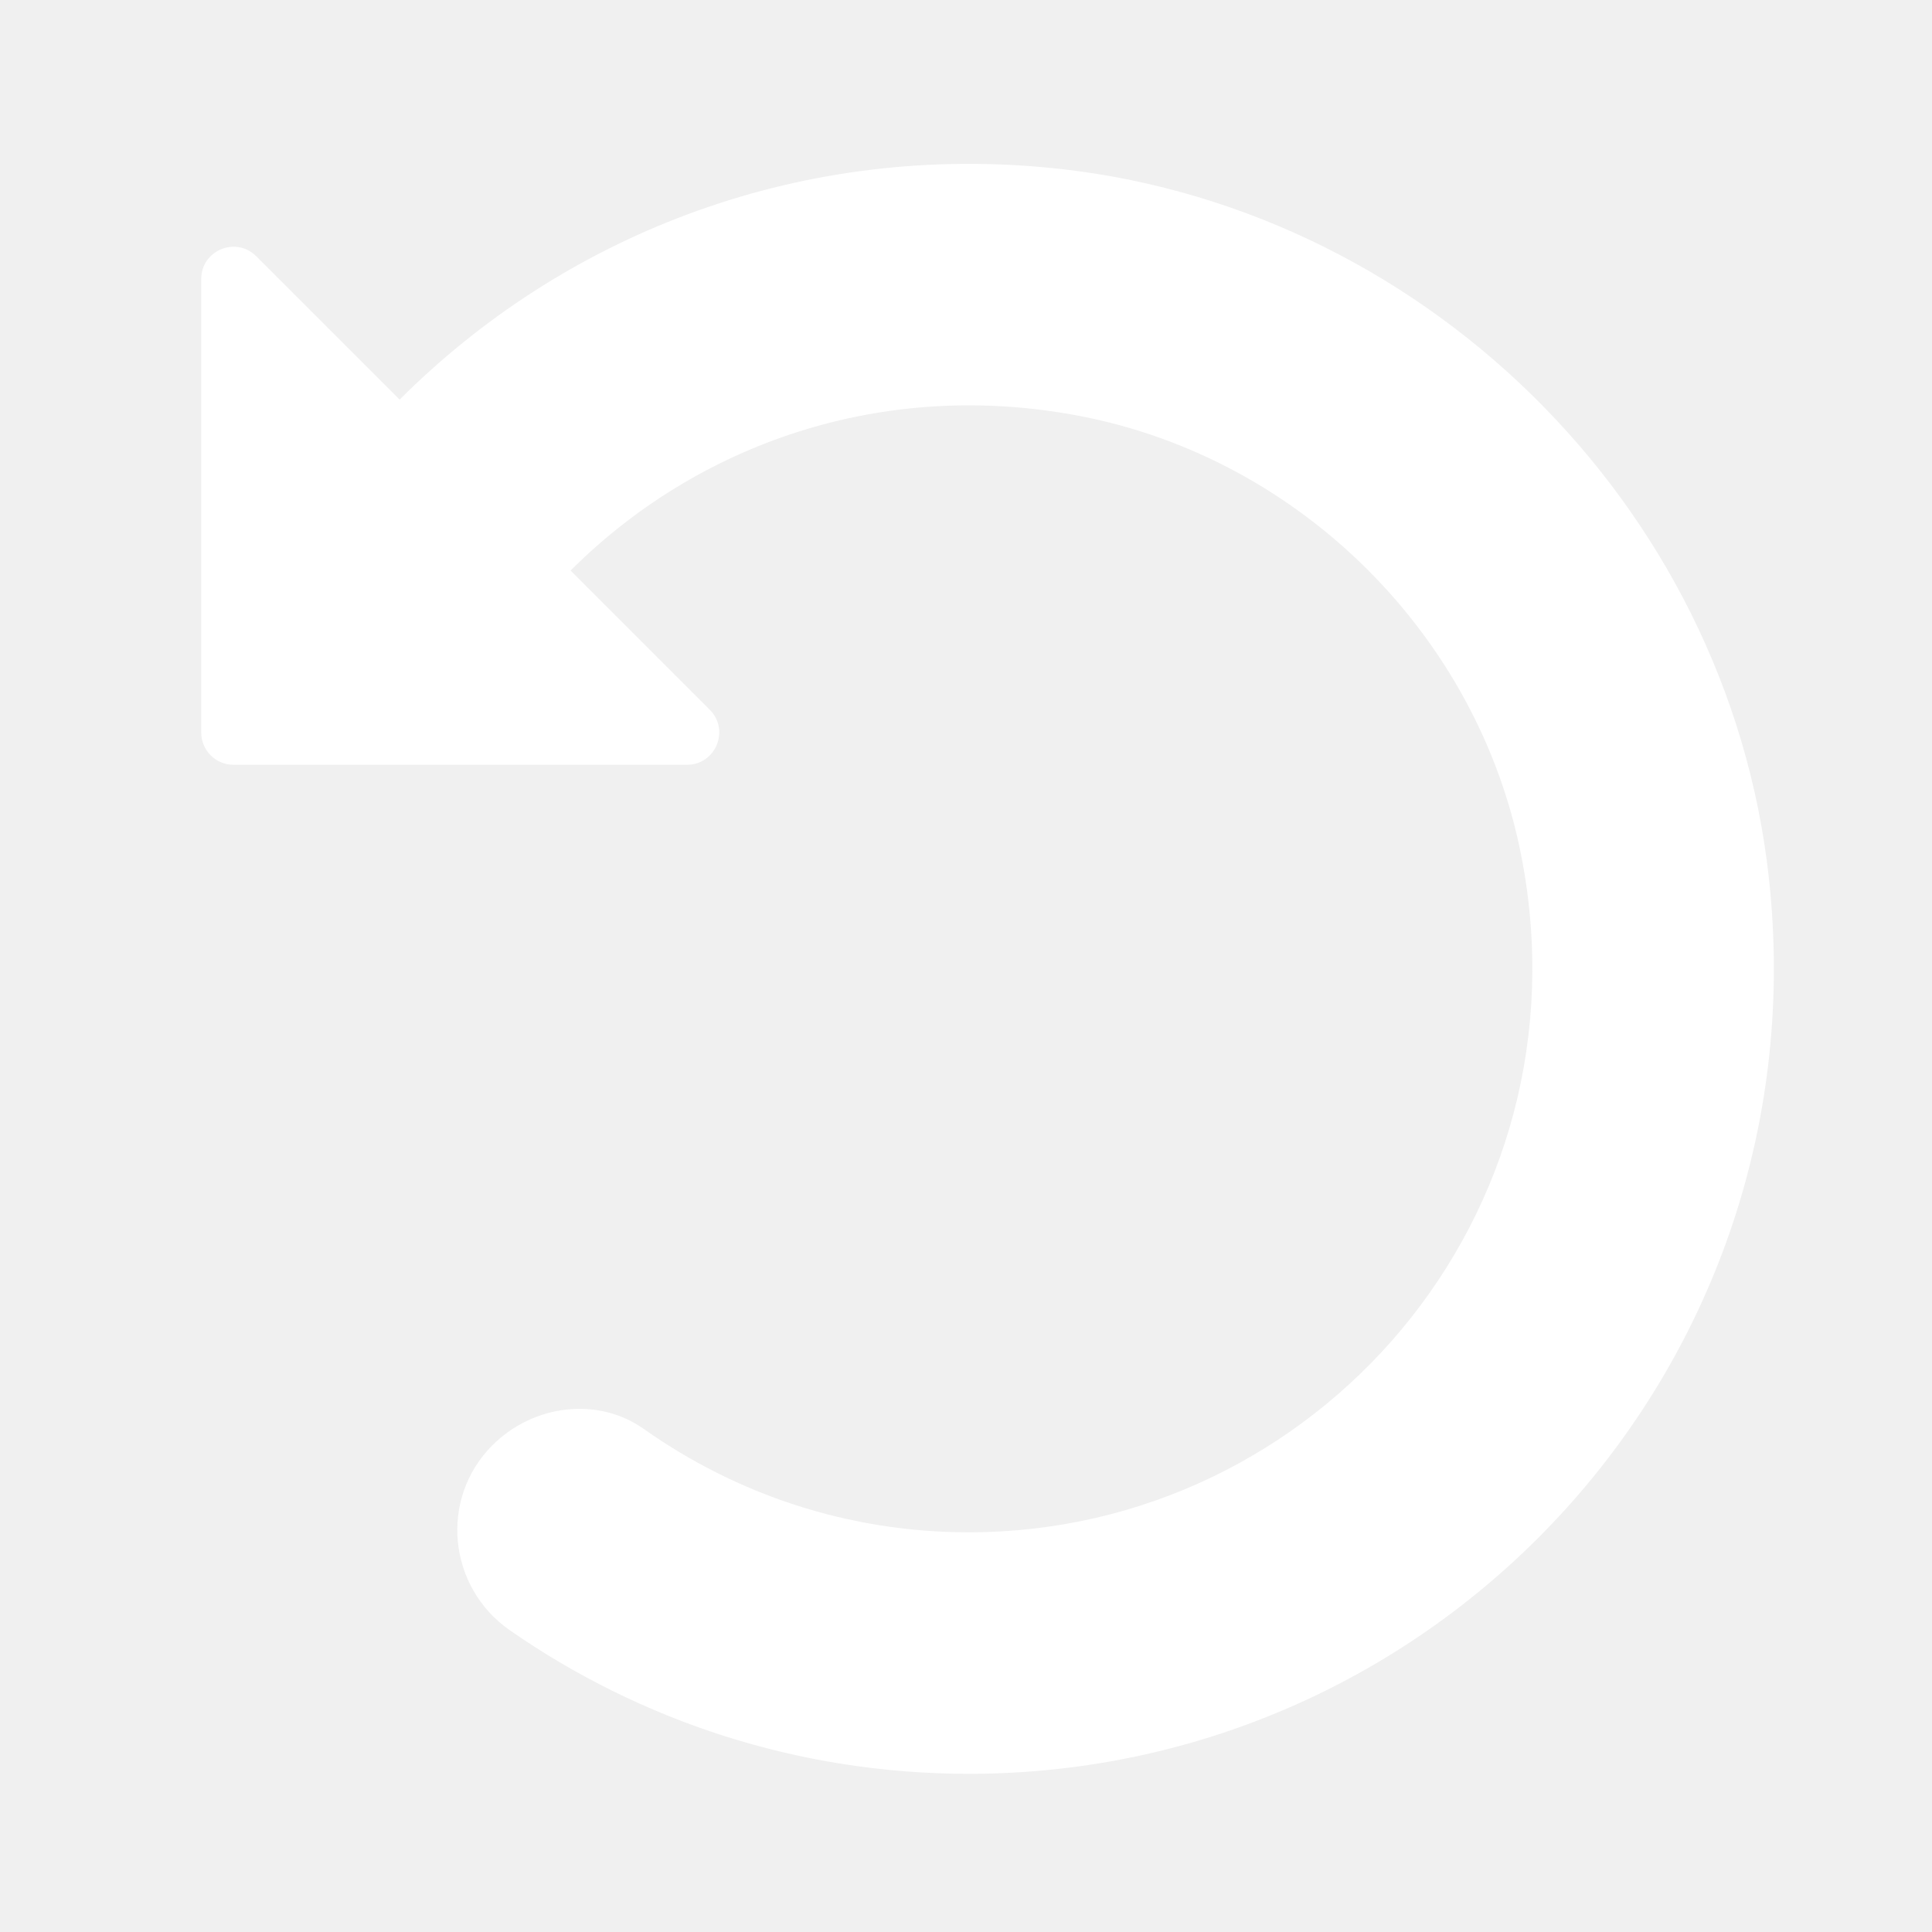
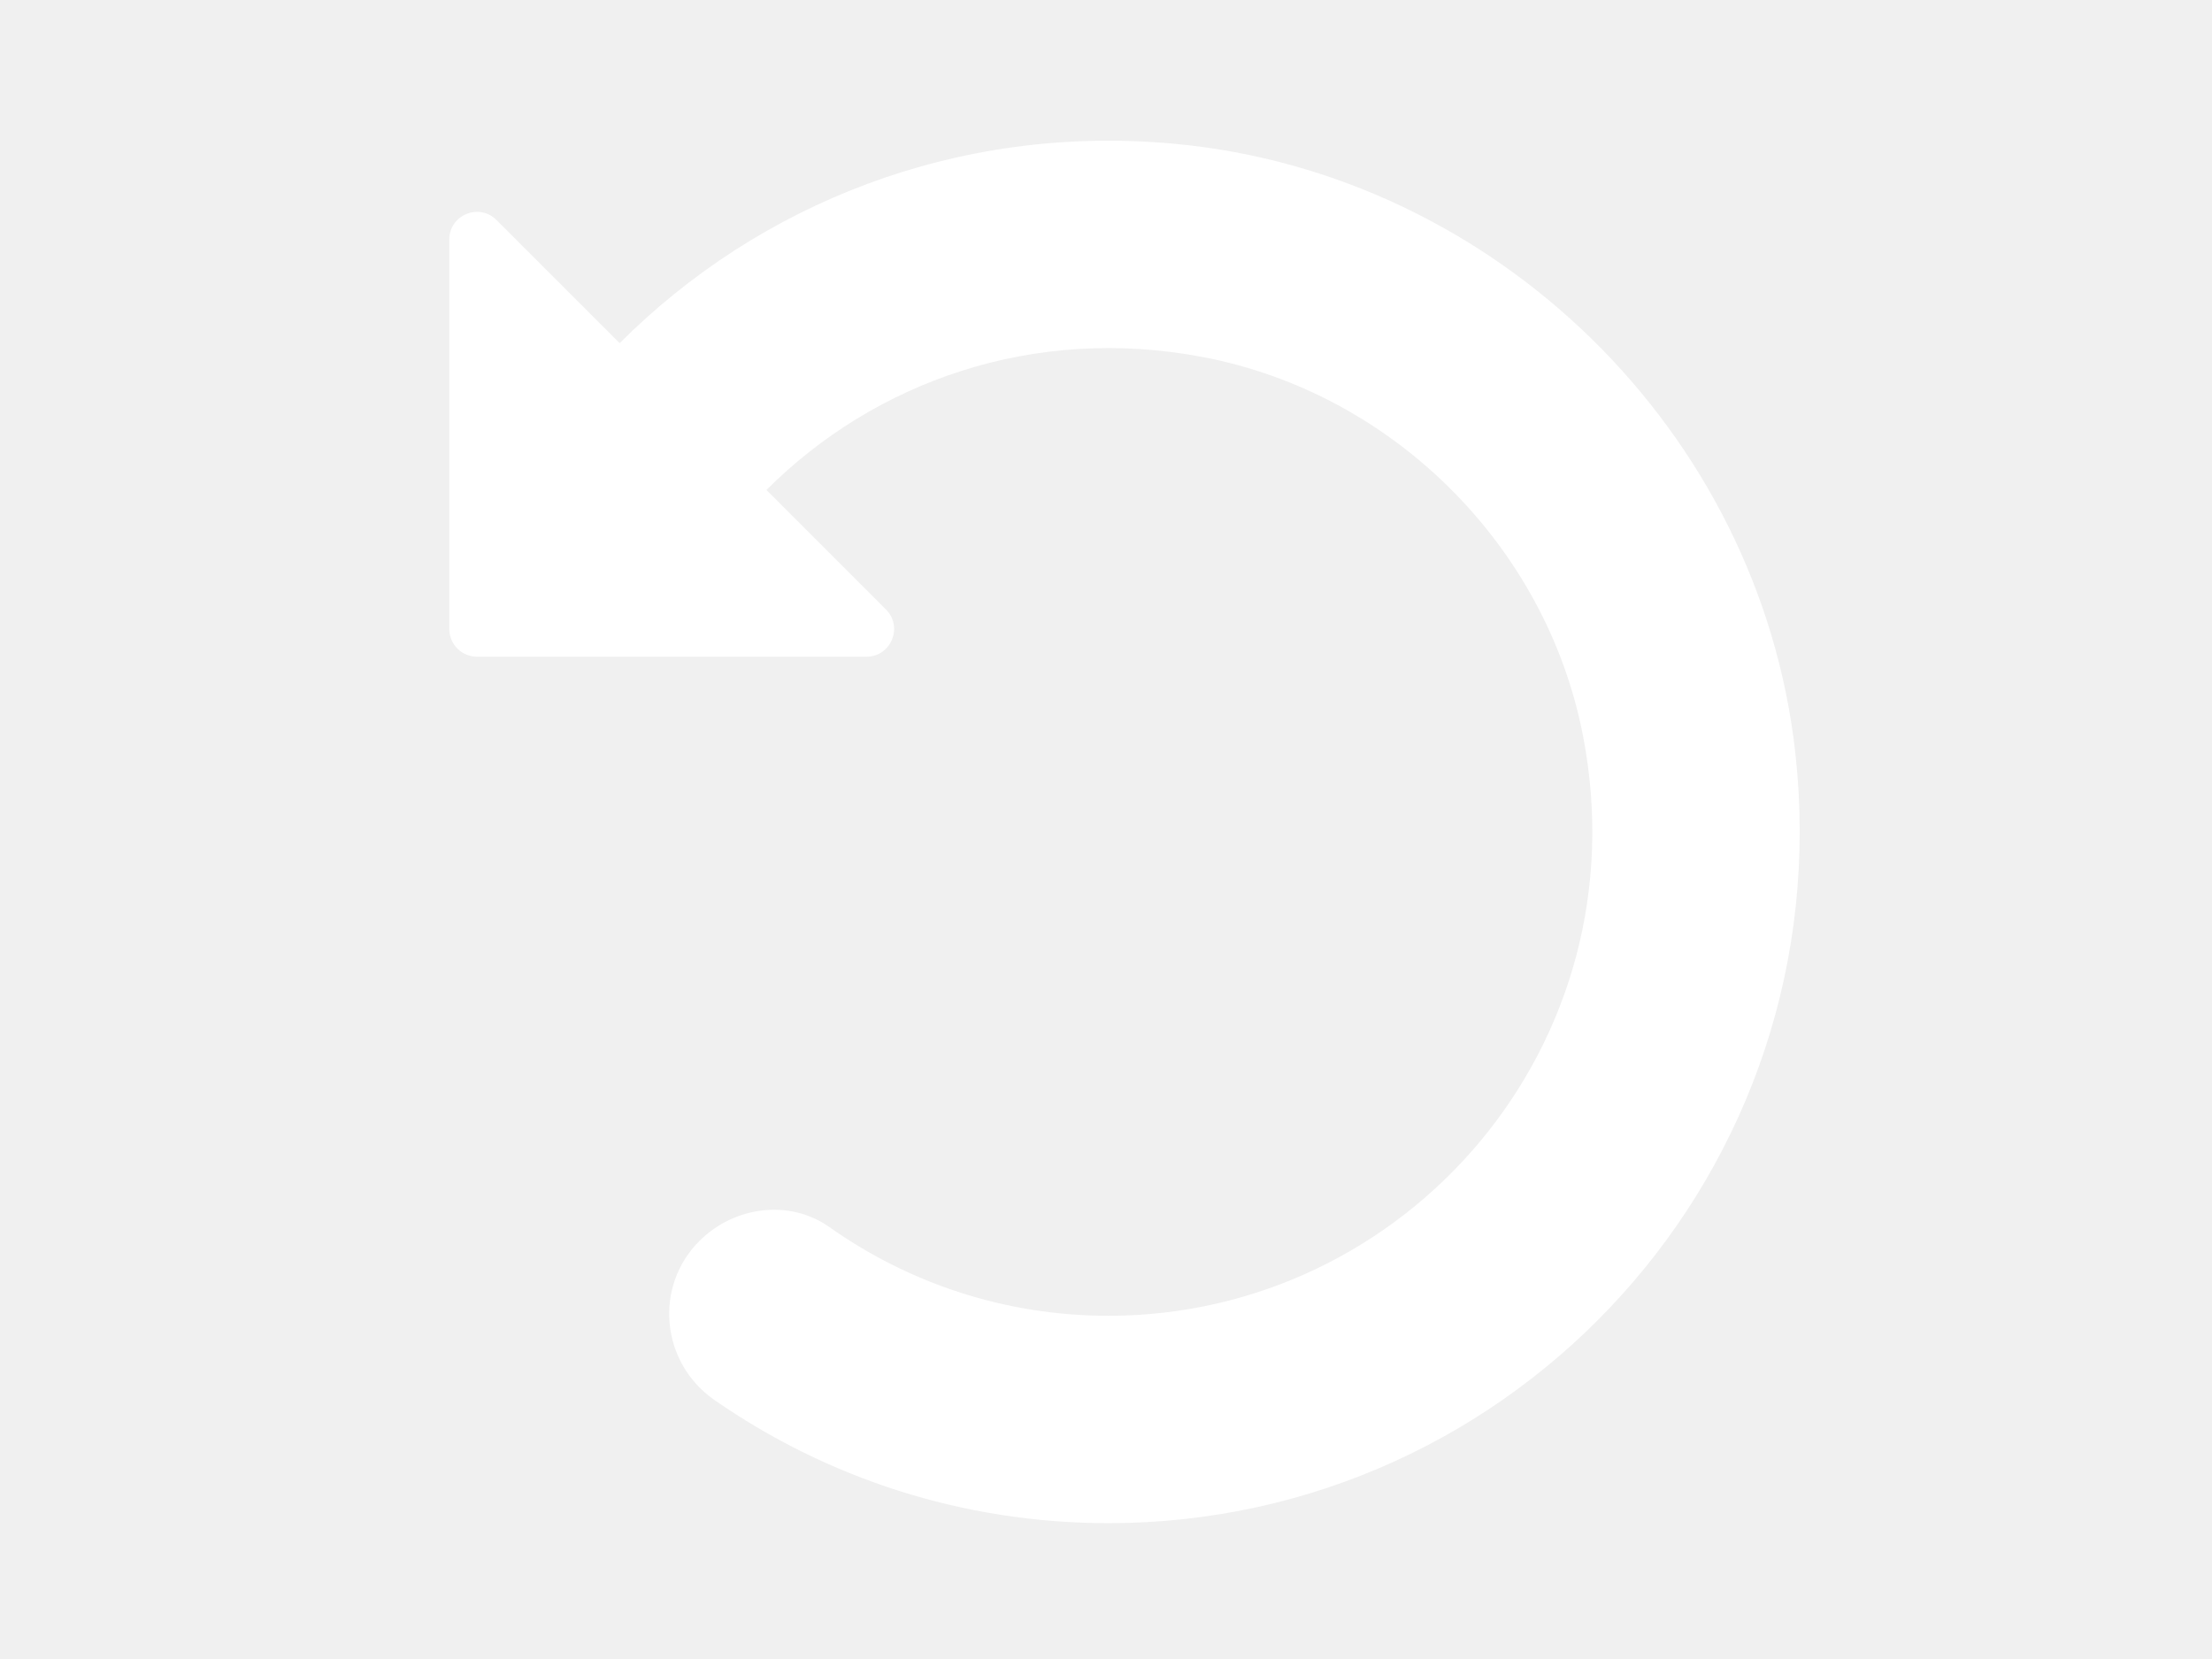
- <svg xmlns="http://www.w3.org/2000/svg" width="32" height="32" viewBox="0 0 32 32" fill="none">
+ <svg xmlns="http://www.w3.org/2000/svg" width="40" height="30" viewBox="0 0 32 32" fill="none">
  <path d="M29.297 14.53C28.612 8.332 23.506 3.335 17.296 2.771C13.123 2.391 9.302 3.936 6.619 6.619L4.244 4.244C3.908 3.908 3.333 4.146 3.333 4.621V12.133C3.333 12.428 3.572 12.667 3.867 12.667H11.379C11.854 12.667 12.092 12.092 11.756 11.756L9.452 9.452L9.451 9.45C11.536 7.366 14.6 6.26 17.885 6.89C21.535 7.591 24.483 10.525 25.197 14.173C26.364 20.137 21.806 25.38 16.047 25.38C14.046 25.38 12.19 24.747 10.668 23.671C9.895 23.123 8.826 23.268 8.156 23.938C7.272 24.823 7.417 26.287 8.444 27.002C10.601 28.501 13.221 29.38 16.047 29.38C23.911 29.38 30.184 22.573 29.297 14.53Z" fill="white" />
</svg>
